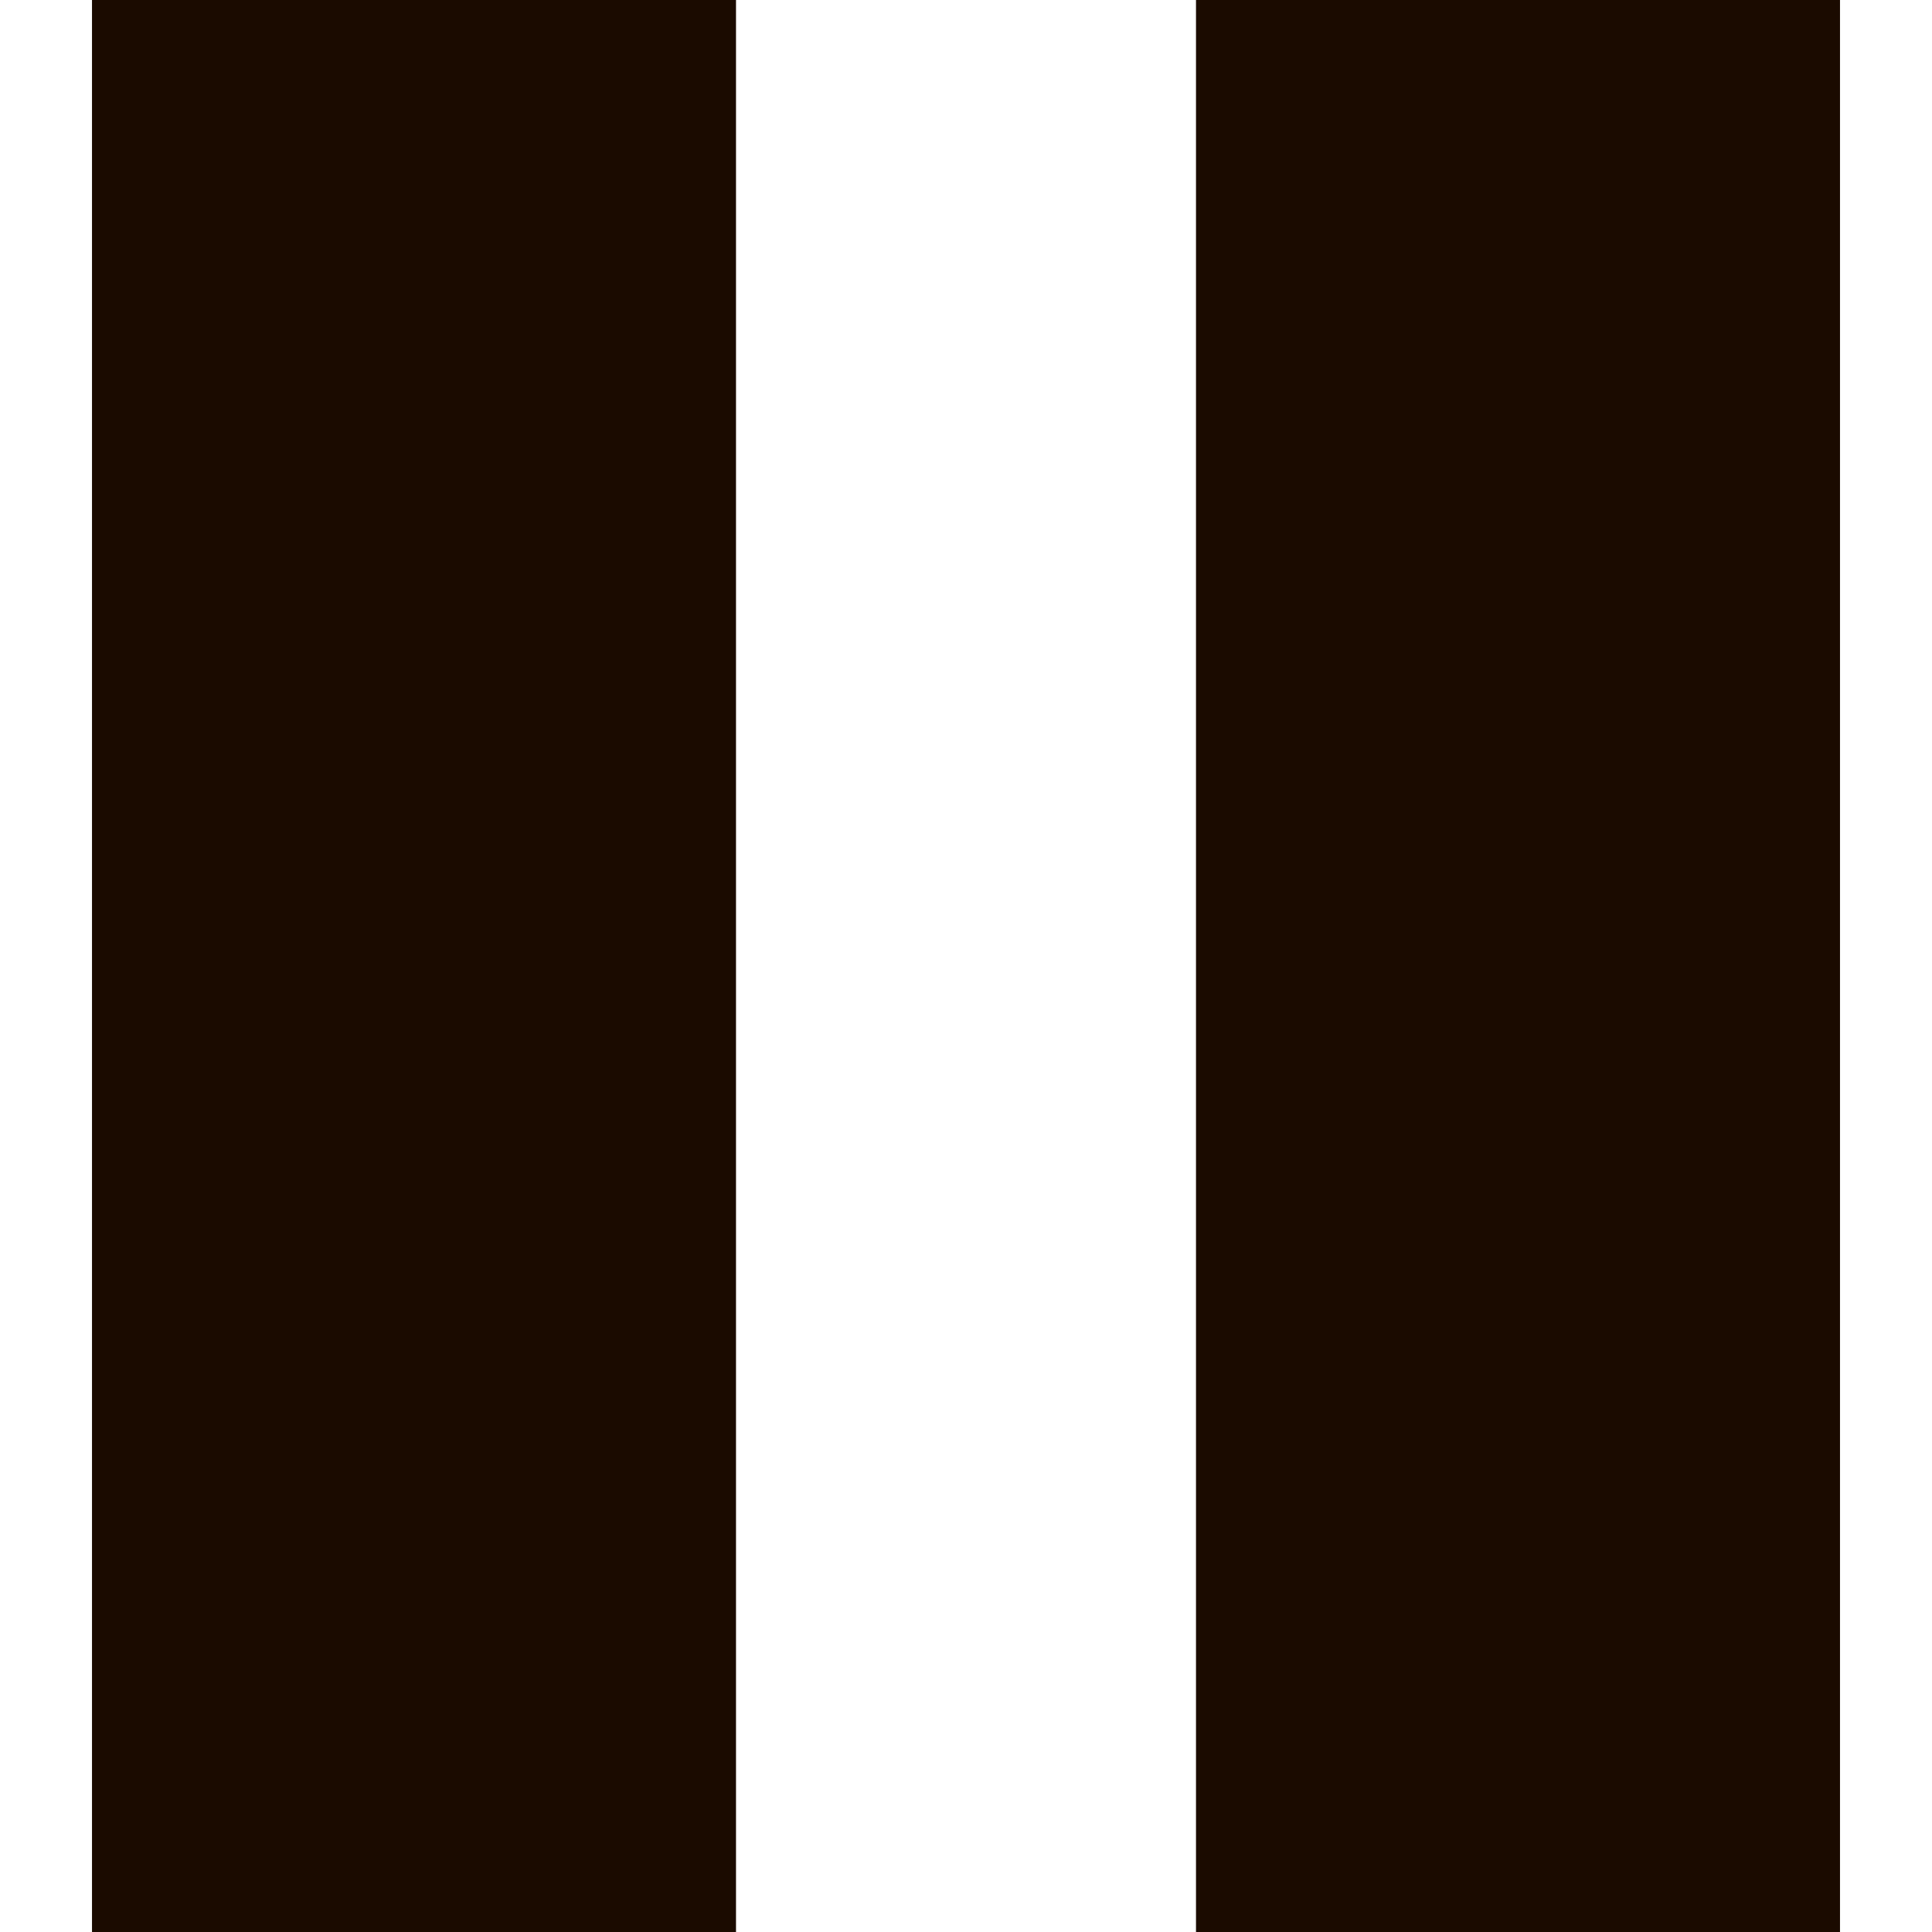
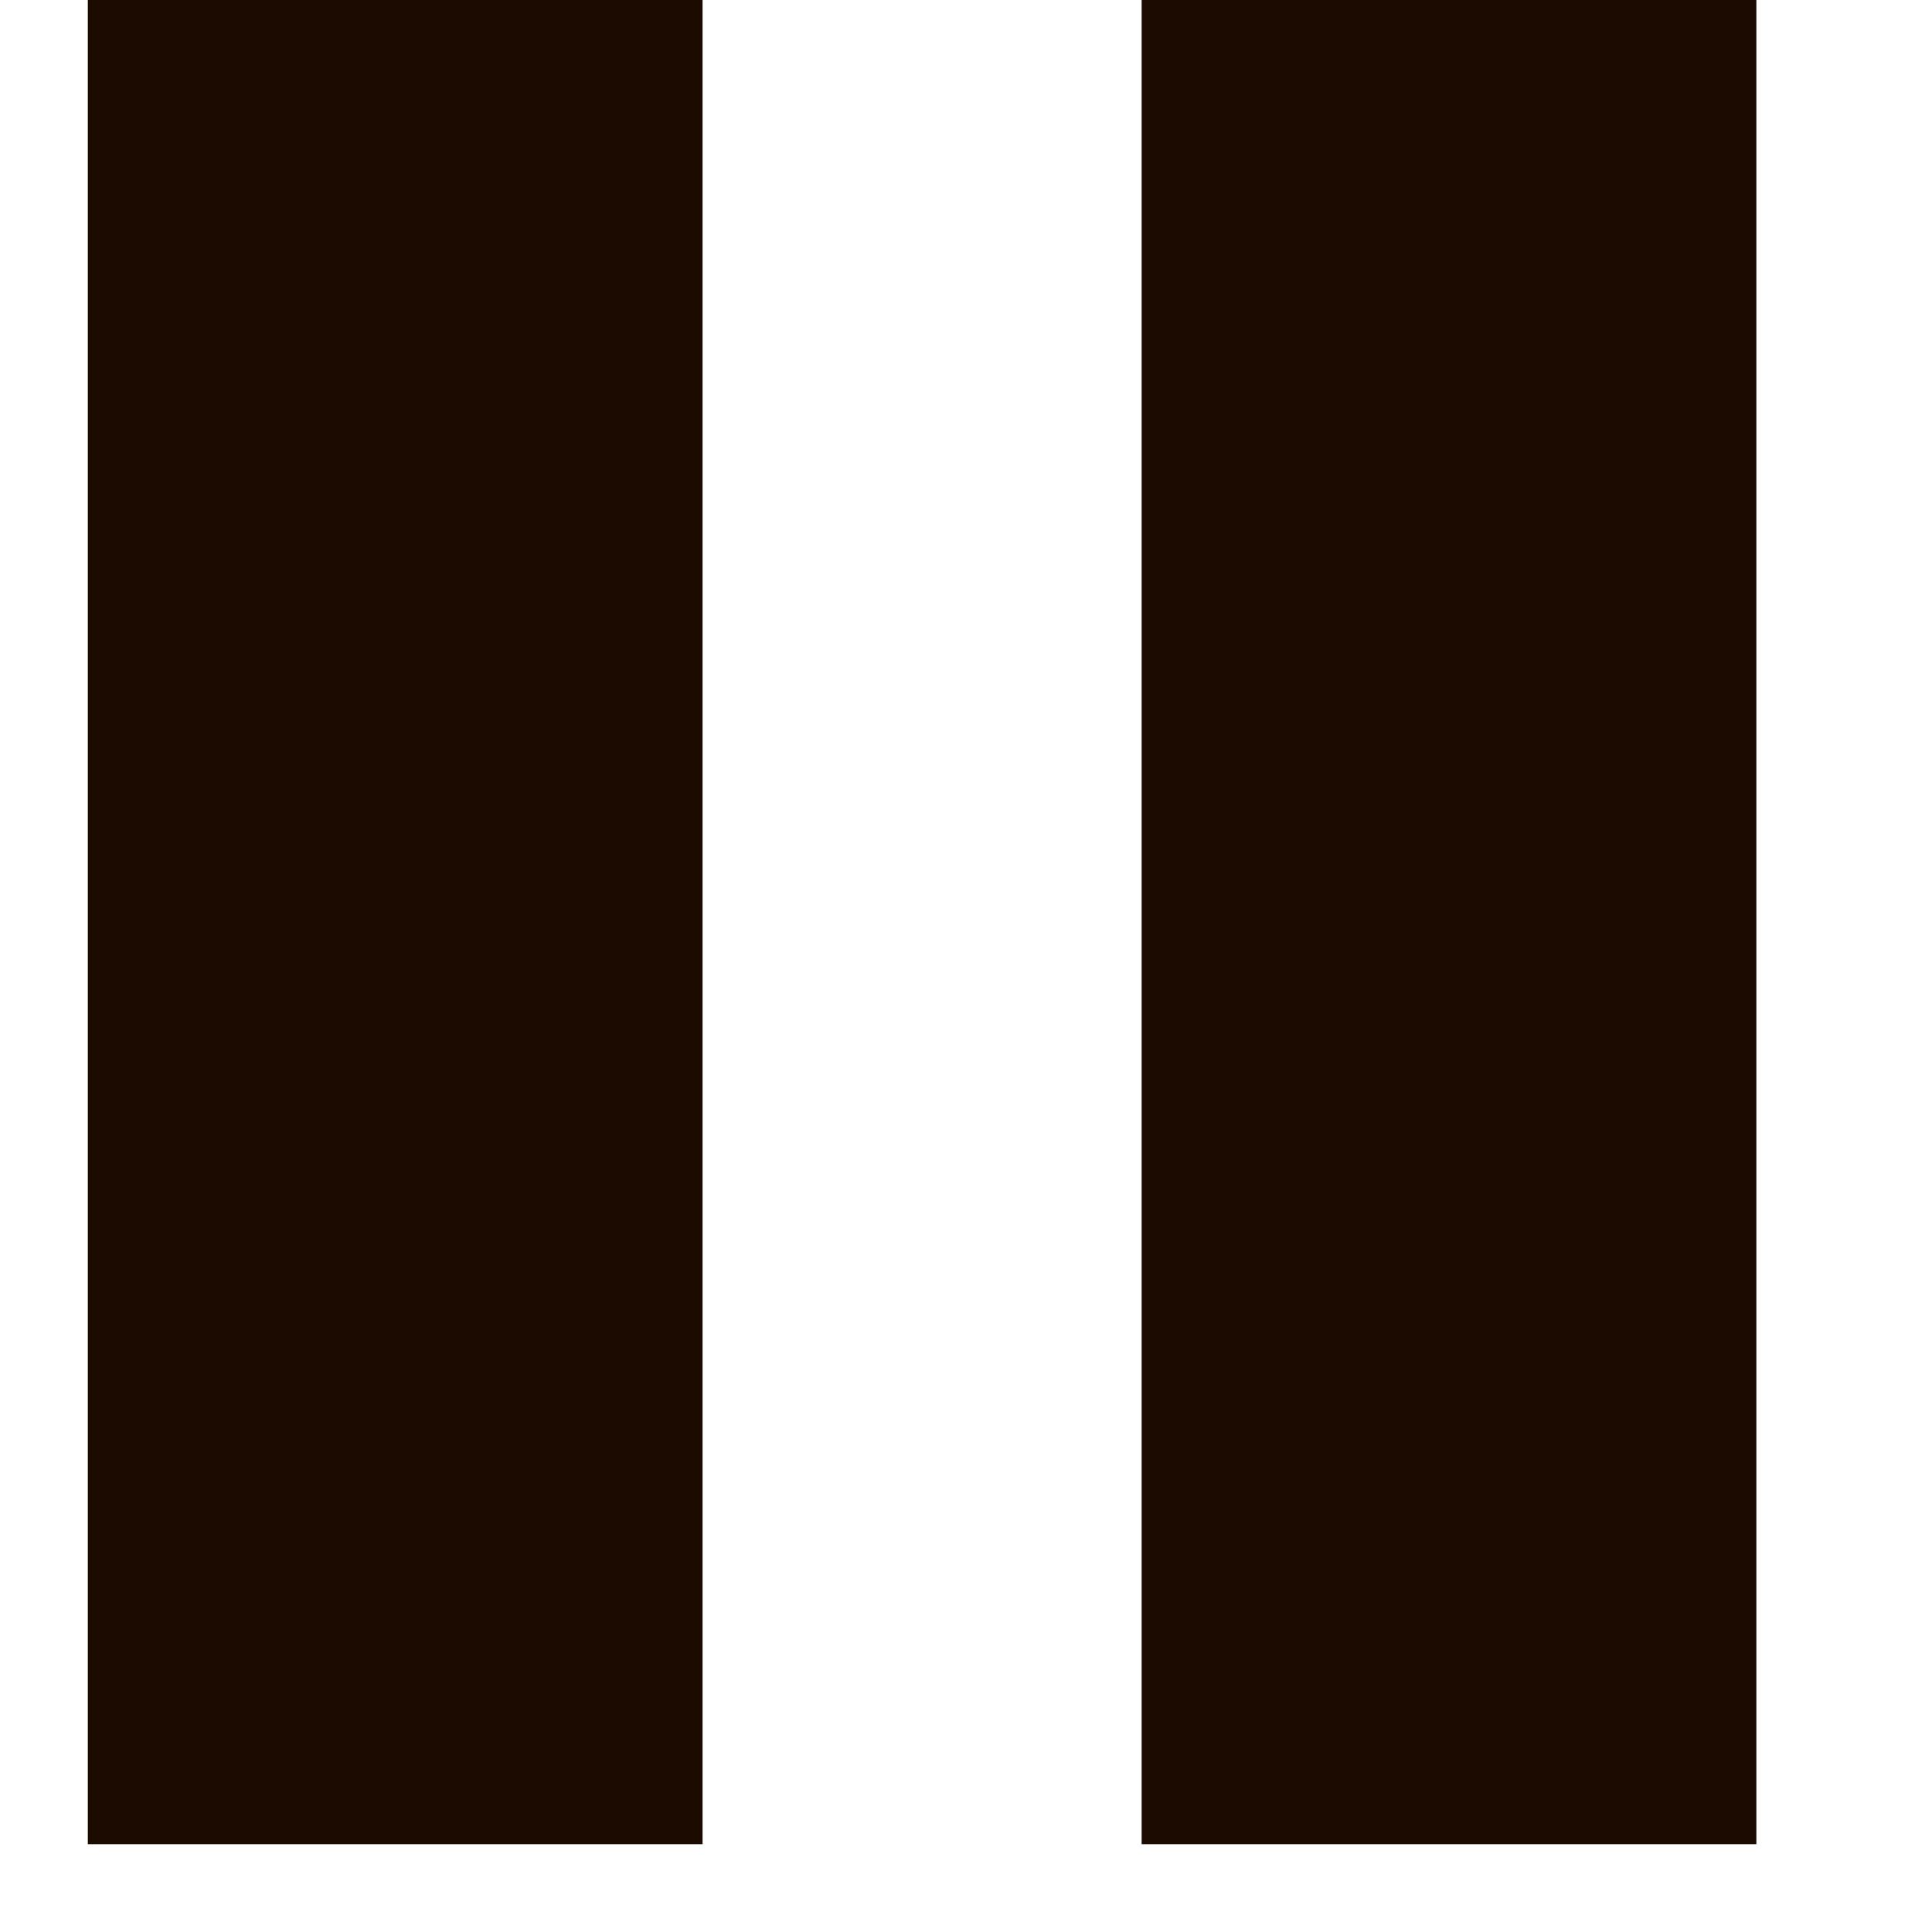
- <svg xmlns="http://www.w3.org/2000/svg" viewBox="0 0 21 21" height="21" width="21">
+ <svg xmlns="http://www.w3.org/2000/svg" viewBox="0 0 22 22" height="21" width="21">
  <rect x="1" y="0" width="7" height="21" style="fill:#1b0b00" />
  <rect x="13" y="0" width="7" height="21" style="fill:#1b0b00" />
</svg>
